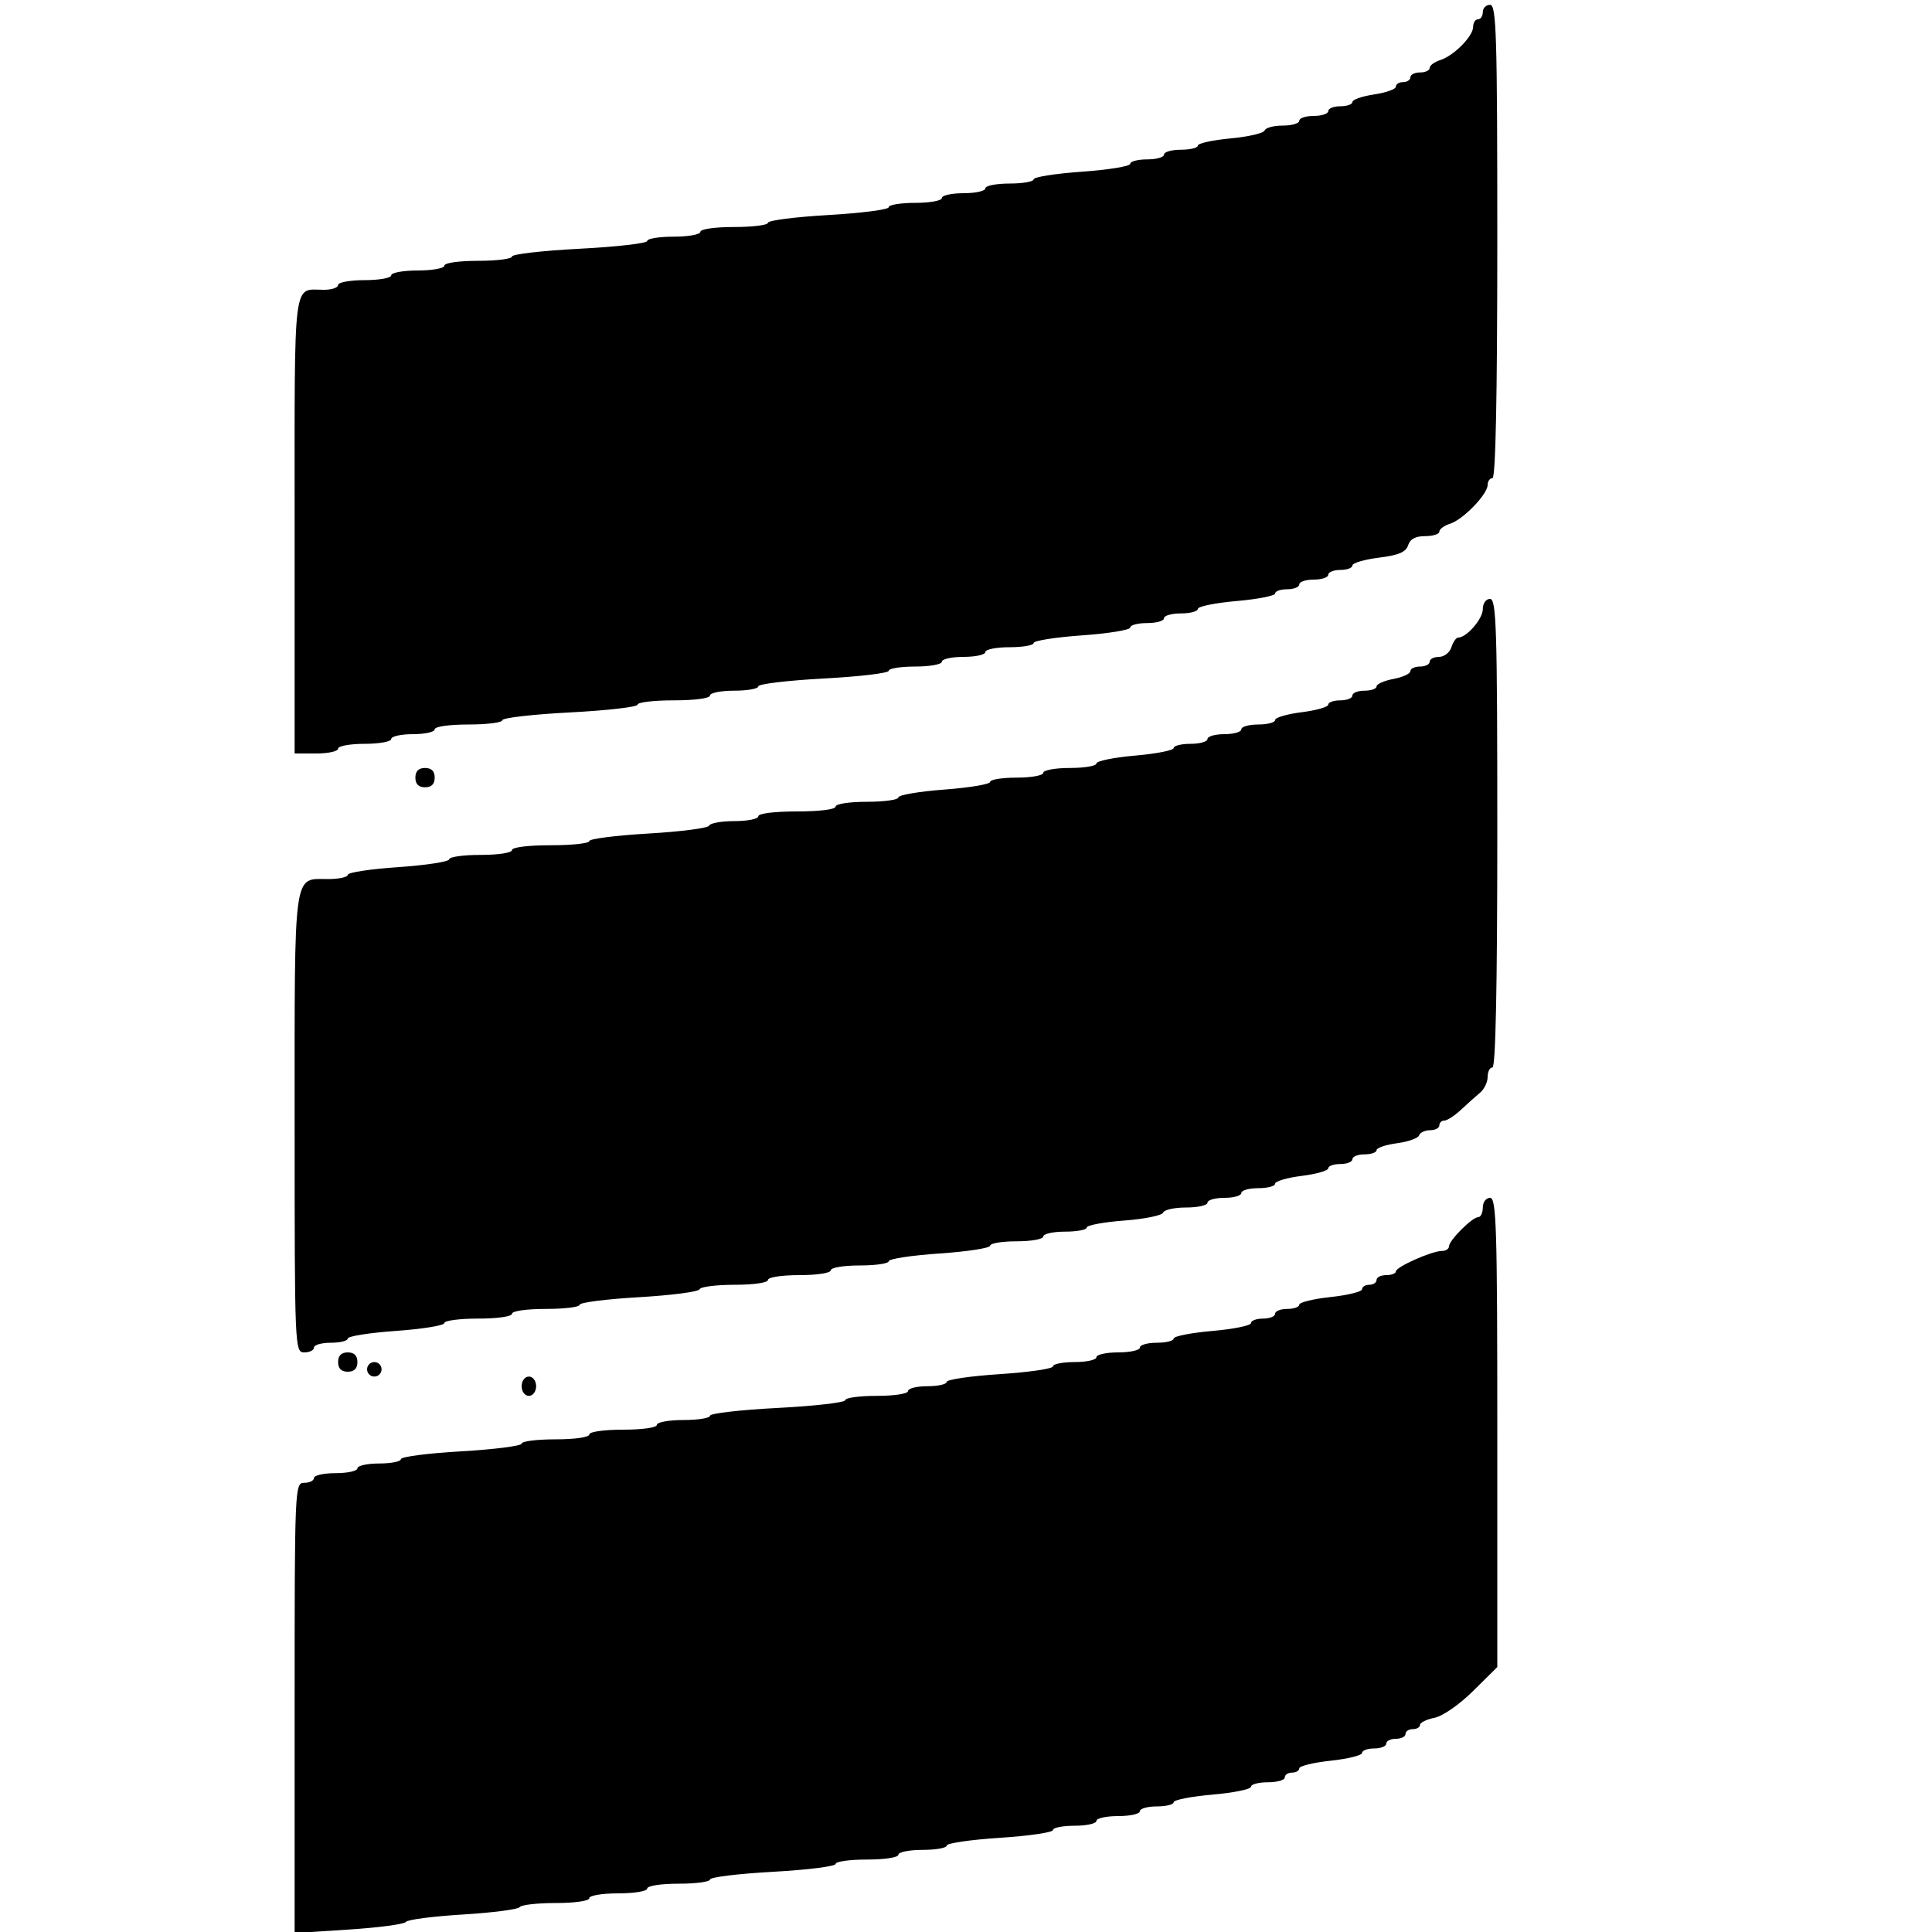
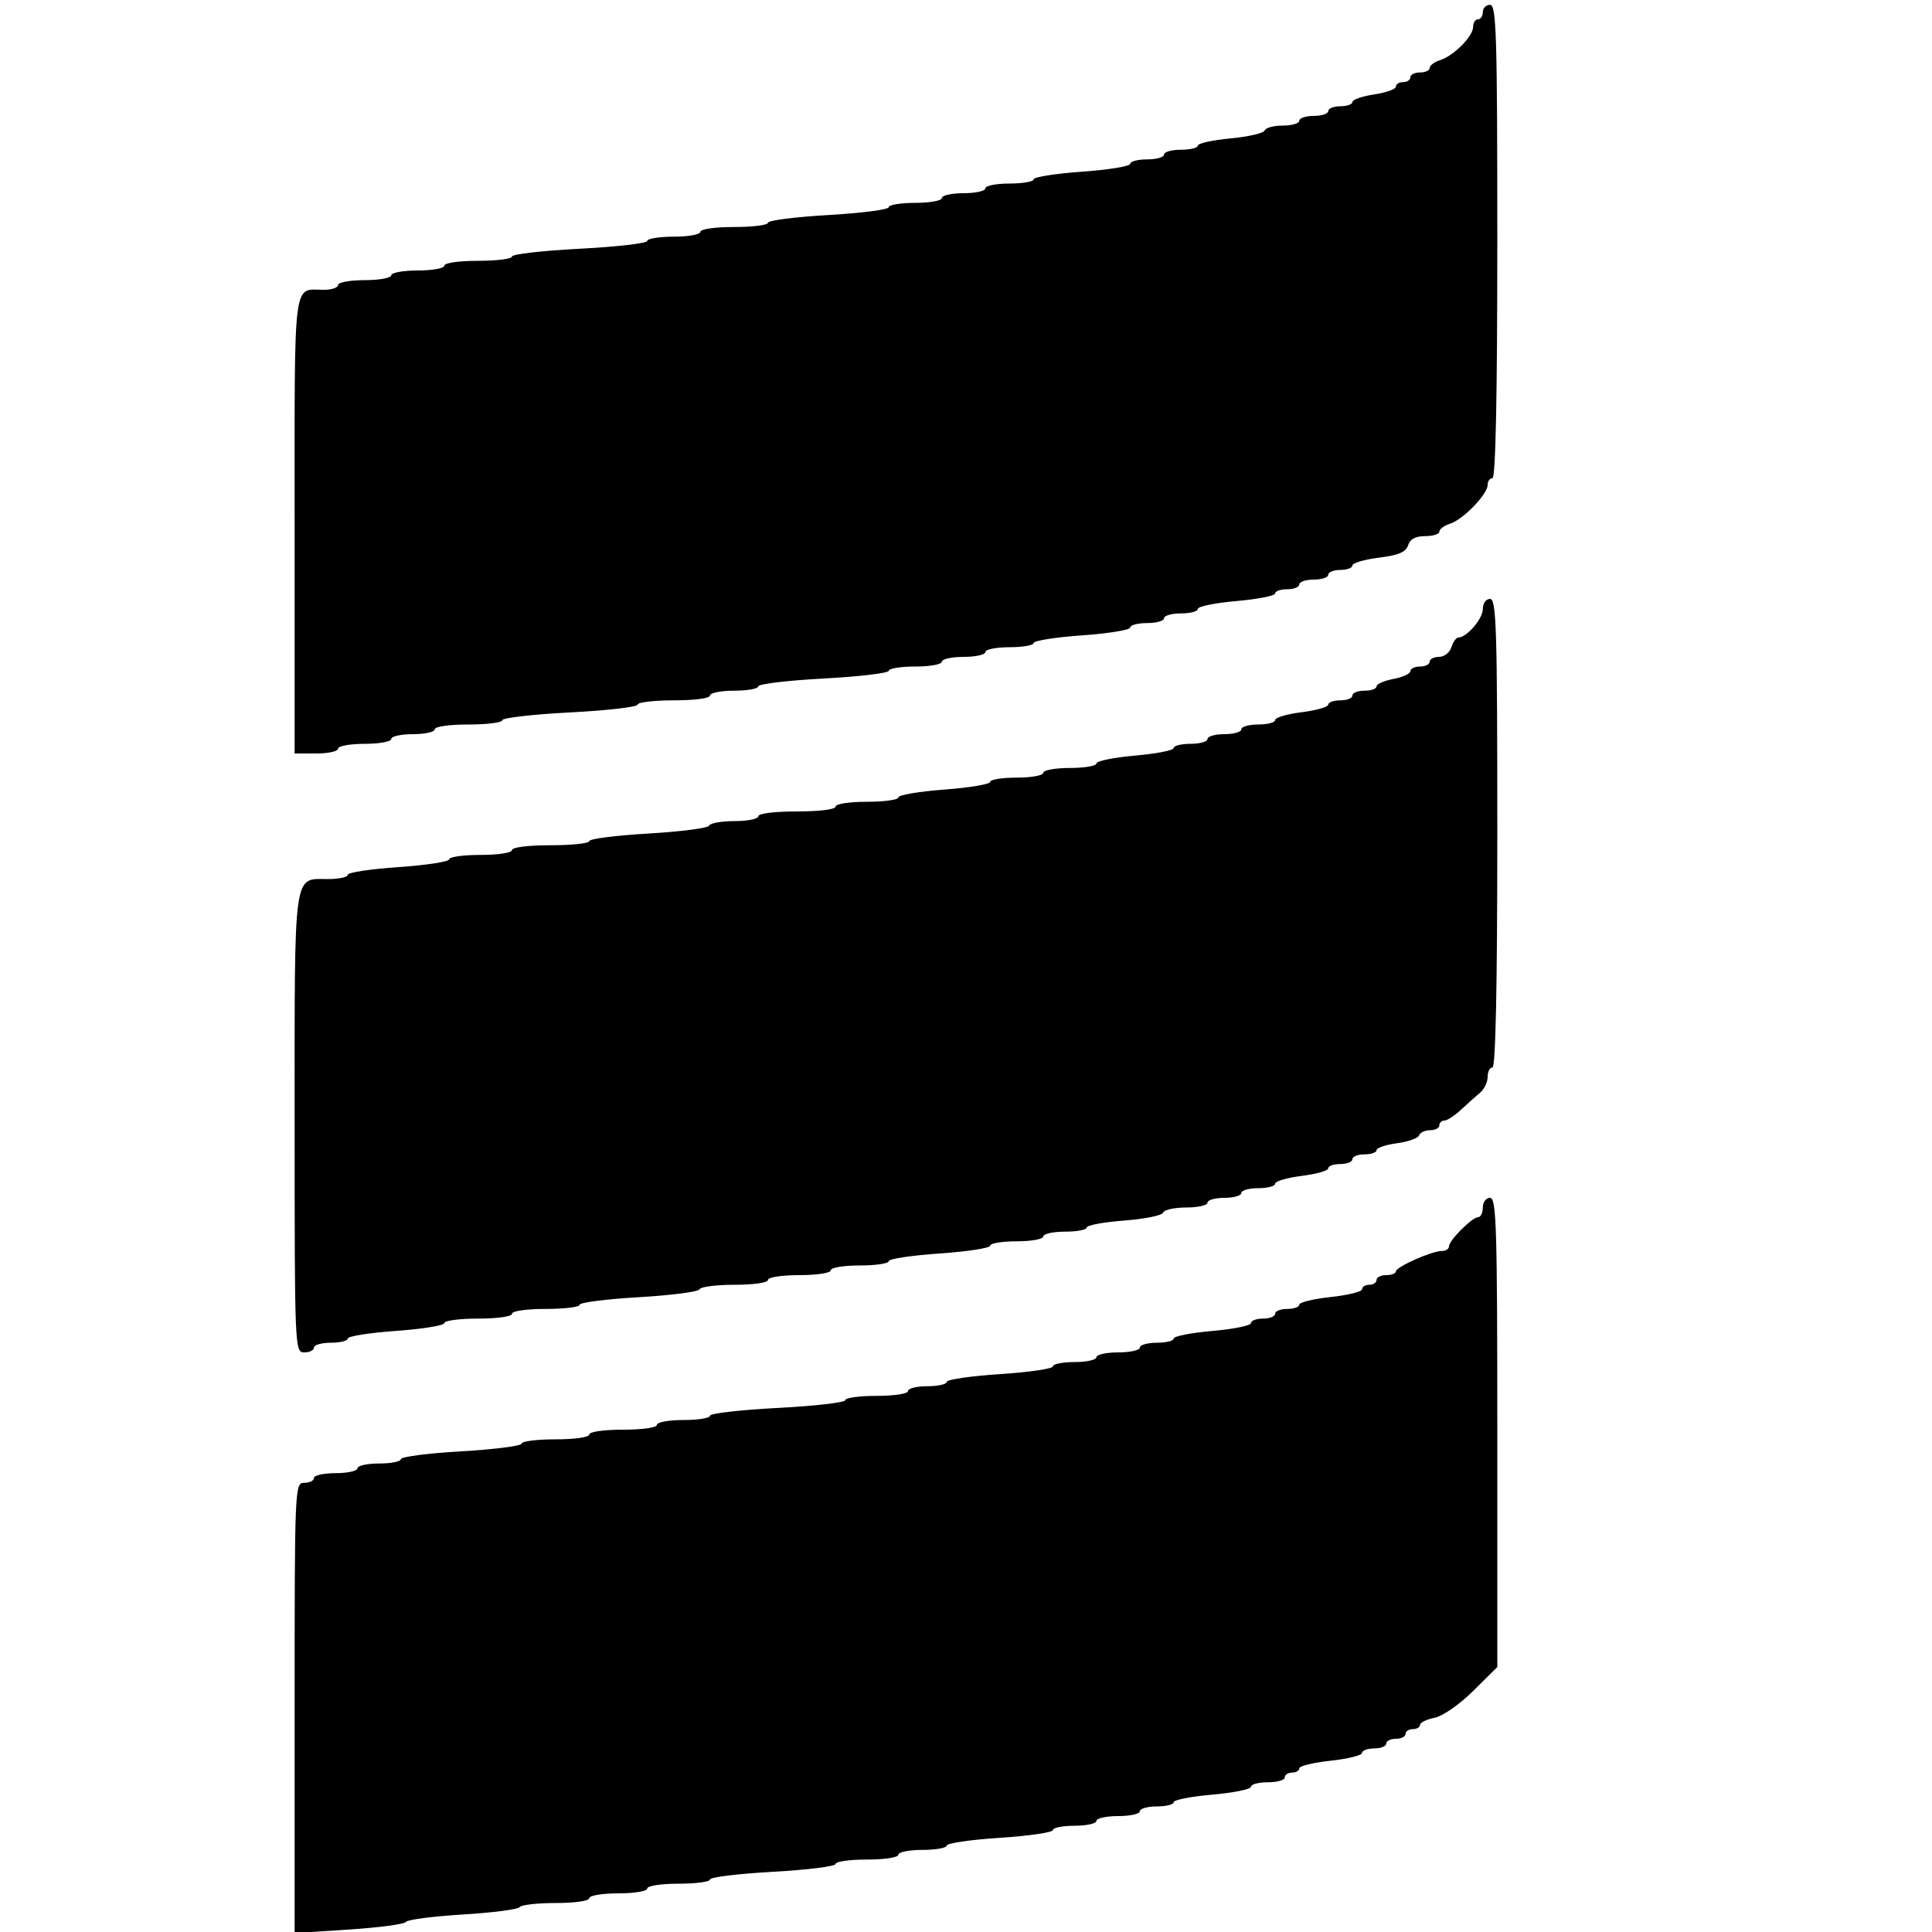
- <svg xmlns="http://www.w3.org/2000/svg" id="svg" version="1.1" width="400" height="400" style="display: block;">
+ <svg xmlns="http://www.w3.org/2000/svg" style="display: block;" height="400" width="400" version="1.1" id="svg">
+   <defs id="defs7" />
  <g id="svgg">
-     <path id="path0" d="M307.000 2.500 C 307.000 3.325,306.550 4.000,306.000 4.000 C 305.450 4.000,305.000 4.695,305.000 5.545 C 305.000 7.507,300.999 11.548,298.165 12.448 C 296.974 12.826,296.000 13.554,296.000 14.067 C 296.000 14.580,295.100 15.000,294.000 15.000 C 292.900 15.000,292.000 15.450,292.000 16.000 C 292.000 16.550,291.325 17.000,290.500 17.000 C 289.675 17.000,289.000 17.422,289.000 17.939 C 289.000 18.455,286.975 19.181,284.500 19.552 C 282.025 19.923,280.000 20.626,280.000 21.114 C 280.000 21.601,278.875 22.000,277.500 22.000 C 276.125 22.000,275.000 22.450,275.000 23.000 C 275.000 23.550,273.650 24.000,272.000 24.000 C 270.350 24.000,269.000 24.450,269.000 25.000 C 269.000 25.550,267.462 26.000,265.583 26.000 C 263.704 26.000,262.014 26.457,261.828 27.015 C 261.642 27.573,258.455 28.313,254.745 28.659 C 251.035 29.006,248.000 29.674,248.000 30.145 C 248.000 30.615,246.425 31.000,244.500 31.000 C 242.575 31.000,241.000 31.450,241.000 32.000 C 241.000 32.550,239.425 33.000,237.500 33.000 C 235.575 33.000,234.000 33.414,234.000 33.920 C 234.000 34.426,229.500 35.159,224.000 35.549 C 218.500 35.939,214.000 36.650,214.000 37.129 C 214.000 37.608,211.750 38.000,209.000 38.000 C 206.250 38.000,204.000 38.450,204.000 39.000 C 204.000 39.550,201.975 40.000,199.500 40.000 C 197.025 40.000,195.000 40.450,195.000 41.000 C 195.000 41.550,192.525 42.000,189.500 42.000 C 186.475 42.000,184.000 42.405,184.000 42.899 C 184.000 43.394,178.375 44.123,171.500 44.520 C 164.625 44.916,159.000 45.636,159.000 46.120 C 159.000 46.604,155.850 47.000,152.000 47.000 C 148.000 47.000,145.000 47.429,145.000 48.000 C 145.000 48.550,142.525 49.000,139.500 49.000 C 136.475 49.000,134.000 49.399,134.000 49.888 C 134.000 50.376,127.700 51.101,120.000 51.500 C 112.300 51.899,106.000 52.624,106.000 53.112 C 106.000 53.601,102.850 54.000,99.000 54.000 C 95.000 54.000,92.000 54.429,92.000 55.000 C 92.000 55.550,89.525 56.000,86.500 56.000 C 83.475 56.000,81.000 56.450,81.000 57.000 C 81.000 57.550,78.525 58.000,75.500 58.000 C 72.475 58.000,70.000 58.450,70.000 59.000 C 70.000 59.550,68.687 60.000,67.082 60.000 C 60.560 60.000,61.000 56.485,61.000 108.607 L 61.000 156.000 65.500 156.000 C 67.975 156.000,70.000 155.550,70.000 155.000 C 70.000 154.450,72.475 154.000,75.500 154.000 C 78.525 154.000,81.000 153.550,81.000 153.000 C 81.000 152.450,83.025 152.000,85.500 152.000 C 87.975 152.000,90.000 151.550,90.000 151.000 C 90.000 150.429,93.000 150.000,97.000 150.000 C 100.850 150.000,104.000 149.601,104.000 149.112 C 104.000 148.624,110.300 147.899,118.000 147.500 C 125.700 147.101,132.000 146.376,132.000 145.888 C 132.000 145.399,135.375 145.000,139.500 145.000 C 143.833 145.000,147.000 144.578,147.000 144.000 C 147.000 143.450,149.250 143.000,152.000 143.000 C 154.750 143.000,157.000 142.596,157.000 142.102 C 157.000 141.609,163.075 140.880,170.500 140.482 C 177.925 140.084,184.000 139.363,184.000 138.879 C 184.000 138.396,186.475 138.000,189.500 138.000 C 192.525 138.000,195.000 137.550,195.000 137.000 C 195.000 136.450,197.025 136.000,199.500 136.000 C 201.975 136.000,204.000 135.550,204.000 135.000 C 204.000 134.450,206.250 134.000,209.000 134.000 C 211.750 134.000,214.000 133.608,214.000 133.129 C 214.000 132.650,218.500 131.939,224.000 131.549 C 229.500 131.159,234.000 130.426,234.000 129.920 C 234.000 129.414,235.575 129.000,237.500 129.000 C 239.425 129.000,241.000 128.550,241.000 128.000 C 241.000 127.450,242.575 127.000,244.500 127.000 C 246.425 127.000,248.000 126.581,248.000 126.069 C 248.000 125.557,251.600 124.823,256.000 124.440 C 260.400 124.056,264.000 123.350,264.000 122.871 C 264.000 122.392,265.125 122.000,266.500 122.000 C 267.875 122.000,269.000 121.550,269.000 121.000 C 269.000 120.450,270.350 120.000,272.000 120.000 C 273.650 120.000,275.000 119.550,275.000 119.000 C 275.000 118.450,276.125 118.000,277.500 118.000 C 278.875 118.000,280.000 117.582,280.000 117.072 C 280.000 116.562,282.461 115.836,285.468 115.461 C 289.583 114.947,291.084 114.310,291.535 112.889 C 291.943 111.603,293.071 111.000,295.067 111.000 C 296.680 111.000,298.000 110.580,298.000 110.067 C 298.000 109.554,299.003 108.816,300.230 108.427 C 302.930 107.570,308.000 102.329,308.000 100.394 C 308.000 99.627,308.450 99.000,309.000 99.000 C 309.653 99.000,310.000 82.000,310.000 50.000 C 310.000 7.111,309.813 1.000,308.500 1.000 C 307.675 1.000,307.000 1.675,307.000 2.500 M307.000 126.133 C 307.000 128.130,303.646 132.000,301.914 132.000 C 301.486 132.000,300.849 132.900,300.500 134.000 C 300.151 135.100,298.996 136.000,297.933 136.000 C 296.870 136.000,296.000 136.450,296.000 137.000 C 296.000 137.550,295.100 138.000,294.000 138.000 C 292.900 138.000,292.000 138.430,292.000 138.955 C 292.000 139.480,290.425 140.205,288.500 140.566 C 286.575 140.927,285.000 141.623,285.000 142.111 C 285.000 142.600,283.875 143.000,282.500 143.000 C 281.125 143.000,280.000 143.450,280.000 144.000 C 280.000 144.550,278.875 145.000,277.500 145.000 C 276.125 145.000,275.000 145.398,275.000 145.885 C 275.000 146.371,272.525 147.079,269.500 147.457 C 266.475 147.835,264.000 148.562,264.000 149.072 C 264.000 149.582,262.425 150.000,260.500 150.000 C 258.575 150.000,257.000 150.450,257.000 151.000 C 257.000 151.550,255.425 152.000,253.500 152.000 C 251.575 152.000,250.000 152.450,250.000 153.000 C 250.000 153.550,248.425 154.000,246.500 154.000 C 244.575 154.000,243.000 154.392,243.000 154.871 C 243.000 155.350,239.400 156.056,235.000 156.440 C 230.600 156.823,227.000 157.557,227.000 158.069 C 227.000 158.581,224.525 159.000,221.500 159.000 C 218.475 159.000,216.000 159.450,216.000 160.000 C 216.000 160.550,213.525 161.000,210.500 161.000 C 207.475 161.000,205.000 161.396,205.000 161.881 C 205.000 162.366,200.725 163.083,195.500 163.474 C 190.275 163.866,186.000 164.595,186.000 165.093 C 186.000 165.592,183.075 166.000,179.500 166.000 C 175.833 166.000,173.000 166.436,173.000 167.000 C 173.000 167.583,169.667 168.000,165.000 168.000 C 160.333 168.000,157.000 168.417,157.000 169.000 C 157.000 169.550,154.787 170.000,152.083 170.000 C 149.379 170.000,147.017 170.419,146.833 170.932 C 146.650 171.445,140.987 172.183,134.250 172.574 C 127.512 172.964,122.000 173.670,122.000 174.142 C 122.000 174.614,118.400 175.000,114.000 175.000 C 109.333 175.000,106.000 175.417,106.000 176.000 C 106.000 176.564,103.167 177.000,99.500 177.000 C 95.925 177.000,93.000 177.407,93.000 177.904 C 93.000 178.401,88.275 179.130,82.500 179.523 C 76.725 179.917,72.000 180.635,72.000 181.119 C 72.000 181.604,70.168 182.000,67.929 182.000 C 60.649 182.000,61.000 179.442,61.000 232.429 C 61.000 279.333,61.028 280.000,63.000 280.000 C 64.100 280.000,65.000 279.550,65.000 279.000 C 65.000 278.450,66.575 278.000,68.500 278.000 C 70.425 278.000,72.000 277.608,72.000 277.129 C 72.000 276.650,76.500 275.939,82.000 275.549 C 87.500 275.159,92.000 274.426,92.000 273.920 C 92.000 273.414,95.150 273.000,99.000 273.000 C 103.000 273.000,106.000 272.571,106.000 272.000 C 106.000 271.429,109.000 271.000,113.000 271.000 C 116.850 271.000,120.000 270.614,120.000 270.142 C 120.000 269.670,125.513 268.964,132.250 268.574 C 138.988 268.183,144.650 267.445,144.833 266.932 C 145.017 266.419,148.279 266.000,152.083 266.000 C 156.028 266.000,159.000 265.570,159.000 265.000 C 159.000 264.436,161.833 264.000,165.500 264.000 C 169.167 264.000,172.000 263.564,172.000 263.000 C 172.000 262.444,174.667 262.000,178.000 262.000 C 181.300 262.000,184.000 261.604,184.000 261.119 C 184.000 260.635,188.725 259.917,194.500 259.523 C 200.275 259.130,205.000 258.401,205.000 257.904 C 205.000 257.407,207.475 257.000,210.500 257.000 C 213.525 257.000,216.000 256.550,216.000 256.000 C 216.000 255.450,218.025 255.000,220.500 255.000 C 222.975 255.000,225.000 254.615,225.000 254.144 C 225.000 253.674,228.479 253.026,232.730 252.704 C 236.982 252.383,240.619 251.643,240.813 251.060 C 241.008 250.477,243.154 250.000,245.583 250.000 C 248.013 250.000,250.000 249.550,250.000 249.000 C 250.000 248.450,251.575 248.000,253.500 248.000 C 255.425 248.000,257.000 247.550,257.000 247.000 C 257.000 246.450,258.575 246.000,260.500 246.000 C 262.425 246.000,264.000 245.582,264.000 245.072 C 264.000 244.562,266.475 243.835,269.500 243.457 C 272.525 243.079,275.000 242.371,275.000 241.885 C 275.000 241.398,276.125 241.000,277.500 241.000 C 278.875 241.000,280.000 240.550,280.000 240.000 C 280.000 239.450,281.125 239.000,282.500 239.000 C 283.875 239.000,285.000 238.609,285.000 238.132 C 285.000 237.654,286.903 237.008,289.228 236.696 C 291.554 236.384,293.617 235.650,293.812 235.065 C 294.007 234.479,295.029 234.000,296.083 234.000 C 297.137 234.000,298.000 233.550,298.000 233.000 C 298.000 232.450,298.470 232.000,299.045 232.000 C 299.620 232.000,301.174 230.988,302.497 229.750 C 303.821 228.512,305.600 226.920,306.452 226.211 C 307.303 225.501,308.000 224.039,308.000 222.961 C 308.000 221.882,308.450 221.000,309.000 221.000 C 309.653 221.000,310.000 204.167,310.000 172.500 C 310.000 130.056,309.813 124.000,308.500 124.000 C 307.636 124.000,307.000 124.904,307.000 126.133 M86.000 161.000 C 86.000 162.333,86.667 163.000,88.000 163.000 C 89.333 163.000,90.000 162.333,90.000 161.000 C 90.000 159.667,89.333 159.000,88.000 159.000 C 86.667 159.000,86.000 159.667,86.000 161.000 M307.000 250.000 C 307.000 251.100,306.570 252.000,306.045 252.000 C 304.805 252.000,300.000 256.805,300.000 258.045 C 300.000 258.570,299.328 259.000,298.507 259.000 C 296.423 259.000,289.000 262.307,289.000 263.236 C 289.000 263.656,288.100 264.000,287.000 264.000 C 285.900 264.000,285.000 264.450,285.000 265.000 C 285.000 265.550,284.325 266.000,283.500 266.000 C 282.675 266.000,282.000 266.414,282.000 266.920 C 282.000 267.427,279.075 268.154,275.500 268.537 C 271.925 268.920,269.000 269.631,269.000 270.116 C 269.000 270.602,267.875 271.000,266.500 271.000 C 265.125 271.000,264.000 271.450,264.000 272.000 C 264.000 272.550,262.875 273.000,261.500 273.000 C 260.125 273.000,259.000 273.419,259.000 273.931 C 259.000 274.443,255.400 275.177,251.000 275.560 C 246.600 275.944,243.000 276.650,243.000 277.129 C 243.000 277.608,241.425 278.000,239.500 278.000 C 237.575 278.000,236.000 278.450,236.000 279.000 C 236.000 279.550,233.975 280.000,231.500 280.000 C 229.025 280.000,227.000 280.450,227.000 281.000 C 227.000 281.550,224.975 282.000,222.500 282.000 C 220.025 282.000,218.000 282.401,218.000 282.891 C 218.000 283.381,213.050 284.105,207.000 284.500 C 200.950 284.895,196.000 285.619,196.000 286.109 C 196.000 286.599,194.200 287.000,192.000 287.000 C 189.800 287.000,188.000 287.450,188.000 288.000 C 188.000 288.564,185.167 289.000,181.500 289.000 C 177.925 289.000,175.000 289.399,175.000 289.888 C 175.000 290.376,168.700 291.101,161.000 291.500 C 153.300 291.899,147.000 292.624,147.000 293.112 C 147.000 293.601,144.525 294.000,141.500 294.000 C 138.475 294.000,136.000 294.450,136.000 295.000 C 136.000 295.571,133.000 296.000,129.000 296.000 C 125.000 296.000,122.000 296.429,122.000 297.000 C 122.000 297.571,119.000 298.000,115.000 298.000 C 111.150 298.000,108.000 298.396,108.000 298.880 C 108.000 299.364,102.375 300.084,95.500 300.480 C 88.625 300.877,83.000 301.606,83.000 302.101 C 83.000 302.595,80.975 303.000,78.500 303.000 C 76.025 303.000,74.000 303.450,74.000 304.000 C 74.000 304.550,71.975 305.000,69.500 305.000 C 67.025 305.000,65.000 305.450,65.000 306.000 C 65.000 306.550,64.100 307.000,63.000 307.000 C 61.029 307.000,61.000 307.667,61.000 353.609 L 61.000 400.219 72.250 399.490 C 78.438 399.090,83.743 398.379,84.040 397.911 C 84.337 397.444,89.641 396.754,95.825 396.378 C 102.010 396.002,107.306 395.314,107.594 394.848 C 107.882 394.381,111.241 394.000,115.059 394.000 C 119.020 394.000,122.000 393.571,122.000 393.000 C 122.000 392.444,124.667 392.000,128.000 392.000 C 131.333 392.000,134.000 391.556,134.000 391.000 C 134.000 390.436,136.833 390.000,140.500 390.000 C 144.075 390.000,147.000 389.608,147.000 389.128 C 147.000 388.649,152.850 387.933,160.000 387.538 C 167.150 387.142,173.000 386.410,173.000 385.909 C 173.000 385.409,175.925 385.000,179.500 385.000 C 183.167 385.000,186.000 384.564,186.000 384.000 C 186.000 383.450,188.250 383.000,191.000 383.000 C 193.750 383.000,196.000 382.599,196.000 382.109 C 196.000 381.619,200.950 380.895,207.000 380.500 C 213.050 380.105,218.000 379.381,218.000 378.891 C 218.000 378.401,220.025 378.000,222.500 378.000 C 224.975 378.000,227.000 377.550,227.000 377.000 C 227.000 376.450,229.025 376.000,231.500 376.000 C 233.975 376.000,236.000 375.550,236.000 375.000 C 236.000 374.450,237.575 374.000,239.500 374.000 C 241.425 374.000,243.000 373.608,243.000 373.129 C 243.000 372.650,246.600 371.944,251.000 371.560 C 255.400 371.177,259.000 370.443,259.000 369.931 C 259.000 369.419,260.575 369.000,262.500 369.000 C 264.425 369.000,266.000 368.550,266.000 368.000 C 266.000 367.450,266.675 367.000,267.500 367.000 C 268.325 367.000,269.000 366.602,269.000 366.116 C 269.000 365.631,271.925 364.920,275.500 364.537 C 279.075 364.154,282.000 363.427,282.000 362.920 C 282.000 362.414,283.125 362.000,284.500 362.000 C 285.875 362.000,287.000 361.550,287.000 361.000 C 287.000 360.450,287.900 360.000,289.000 360.000 C 290.100 360.000,291.000 359.550,291.000 359.000 C 291.000 358.450,291.675 358.000,292.500 358.000 C 293.325 358.000,294.000 357.606,294.000 357.125 C 294.000 356.644,295.348 355.980,296.995 355.651 C 298.702 355.310,302.142 352.922,304.995 350.100 L 310.000 345.147 310.000 296.574 C 310.000 254.064,309.813 248.000,308.500 248.000 C 307.667 248.000,307.000 248.889,307.000 250.000 M70.000 282.000 C 70.000 283.333,70.667 284.000,72.000 284.000 C 73.333 284.000,74.000 283.333,74.000 282.000 C 74.000 280.667,73.333 280.000,72.000 280.000 C 70.667 280.000,70.000 280.667,70.000 282.000 M76.000 283.500 C 76.000 284.325,76.675 285.000,77.500 285.000 C 78.325 285.000,79.000 284.325,79.000 283.500 C 79.000 282.675,78.325 282.000,77.500 282.000 C 76.675 282.000,76.000 282.675,76.000 283.500 M108.000 287.000 C 108.000 288.111,108.667 289.000,109.500 289.000 C 110.333 289.000,111.000 288.111,111.000 287.000 C 111.000 285.889,110.333 285.000,109.500 285.000 C 108.667 285.000,108.000 285.889,108.000 287.000 " stroke="none" fill="#000000" fill-rule="evenodd" />
+     <path style="fill:#000000;fill-rule:evenodd;stroke:none" d="m 307,2.5 c 0,0.825 -0.45,1.5 -1,1.5 -0.55,0 -1,0.695 -1,1.545 0,1.962 -4.001,6.003 -6.835,6.903 -1.191,0.378 -2.165,1.106 -2.165,1.619 0,0.513 -0.9,0.933 -2,0.933 -1.1,0 -2,0.45 -2,1 0,0.55 -0.675,1 -1.5,1 -0.825,0 -1.5,0.422 -1.5,0.939 0,0.516 -2.025,1.242 -4.5,1.613 -2.475,0.371 -4.5,1.074 -4.5,1.562 0,0.487 -1.125,0.886 -2.5,0.886 -1.375,0 -2.5,0.45 -2.5,1 0,0.55 -1.35,1 -3,1 -1.65,0 -3,0.45 -3,1 0,0.55 -1.538,1 -3.417,1 -1.879,0 -3.569,0.457 -3.755,1.015 -0.186,0.558 -3.373,1.298 -7.083,1.644 -3.71,0.347 -6.745,1.015 -6.745,1.486 0,0.47 -1.575,0.855 -3.5,0.855 -1.925,0 -3.5,0.45 -3.5,1 0,0.55 -1.575,1 -3.5,1 -1.925,0 -3.5,0.414 -3.5,0.92 0,0.506 -4.5,1.239 -10,1.629 -5.5,0.39 -10,1.101 -10,1.58 0,0.479 -2.25,0.871 -5,0.871 -2.75,0 -5,0.45 -5,1 0,0.55 -2.025,1 -4.5,1 -2.475,0 -4.5,0.45 -4.5,1 0,0.55 -2.475,1 -5.5,1 -3.025,0 -5.5,0.405 -5.5,0.899 0,0.495 -5.625,1.224 -12.5,1.621 -6.875,0.396 -12.5,1.116 -12.5,1.6 0,0.484 -3.15,0.88 -7,0.88 -4,0 -7,0.429 -7,1 0,0.55 -2.475,1 -5.5,1 -3.025,0 -5.5,0.399 -5.5,0.888 0,0.488 -6.3,1.213 -14,1.612 -7.7,0.399 -14,1.124 -14,1.612 0,0.489 -3.15,0.888 -7,0.888 -4,0 -7,0.429 -7,1 0,0.55 -2.475,1 -5.5,1 -3.025,0 -5.5,0.45 -5.5,1 0,0.55 -2.475,1 -5.5,1 -3.025,0 -5.5,0.45 -5.5,1 0,0.55 -1.313,1 -2.918,1 C 60.56,60 61,56.485 61,108.607 V 156 h 4.5 c 2.475,0 4.5,-0.45 4.5,-1 0,-0.55 2.475,-1 5.5,-1 3.025,0 5.5,-0.45 5.5,-1 0,-0.55 2.025,-1 4.5,-1 2.475,0 4.5,-0.45 4.5,-1 0,-0.571 3,-1 7,-1 3.85,0 7,-0.399 7,-0.888 0,-0.488 6.3,-1.213 14,-1.612 7.7,-0.399 14,-1.124 14,-1.612 0,-0.489 3.375,-0.888 7.5,-0.888 4.333,0 7.5,-0.422 7.5,-1 0,-0.55 2.25,-1 5,-1 2.75,0 5,-0.404 5,-0.898 0,-0.493 6.075,-1.222 13.5,-1.62 7.425,-0.398 13.5,-1.119 13.5,-1.603 0,-0.483 2.475,-0.879 5.5,-0.879 3.025,0 5.5,-0.45 5.5,-1 0,-0.55 2.025,-1 4.5,-1 2.475,0 4.5,-0.45 4.5,-1 0,-0.55 2.25,-1 5,-1 2.75,0 5,-0.392 5,-0.871 0,-0.479 4.5,-1.19 10,-1.58 5.5,-0.39 10,-1.123 10,-1.629 0,-0.506 1.575,-0.92 3.5,-0.92 1.925,0 3.5,-0.45 3.5,-1 0,-0.55 1.575,-1 3.5,-1 1.925,0 3.5,-0.419 3.5,-0.931 0,-0.512 3.6,-1.246 8,-1.629 4.4,-0.384 8,-1.09 8,-1.569 0,-0.479 1.125,-0.871 2.5,-0.871 1.375,0 2.5,-0.45 2.5,-1 0,-0.55 1.35,-1 3,-1 1.65,0 3,-0.45 3,-1 0,-0.55 1.125,-1 2.5,-1 1.375,0 2.5,-0.418 2.5,-0.928 0,-0.51 2.461,-1.236 5.468,-1.611 4.115,-0.514 5.616,-1.151 6.067,-2.572 0.408,-1.286 1.536,-1.889 3.532,-1.889 1.613,0 2.933,-0.42 2.933,-0.933 0,-0.513 1.003,-1.251 2.23,-1.64 2.7,-0.857 7.77,-6.098 7.77,-8.033 0,-0.767 0.45,-1.394 1,-1.394 0.653,0 1,-17 1,-49 C 310,7.111 309.813,1 308.5,1 307.675,1 307,1.675 307,2.5 m 0,123.633 c 0,1.997 -3.354,5.867 -5.086,5.867 -0.428,0 -1.065,0.9 -1.414,2 -0.349,1.1 -1.504,2 -2.567,2 -1.063,0 -1.933,0.45 -1.933,1 0,0.55 -0.9,1 -2,1 -1.1,0 -2,0.43 -2,0.955 0,0.525 -1.575,1.25 -3.5,1.611 -1.925,0.361 -3.5,1.057 -3.5,1.545 0,0.489 -1.125,0.889 -2.5,0.889 -1.375,0 -2.5,0.45 -2.5,1 0,0.55 -1.125,1 -2.5,1 -1.375,0 -2.5,0.398 -2.5,0.885 0,0.486 -2.475,1.194 -5.5,1.572 -3.025,0.378 -5.5,1.105 -5.5,1.615 0,0.51 -1.575,0.928 -3.5,0.928 -1.925,0 -3.5,0.45 -3.5,1 0,0.55 -1.575,1 -3.5,1 -1.925,0 -3.5,0.45 -3.5,1 0,0.55 -1.575,1 -3.5,1 -1.925,0 -3.5,0.392 -3.5,0.871 0,0.479 -3.6,1.185 -8,1.569 -4.4,0.383 -8,1.117 -8,1.629 0,0.512 -2.475,0.931 -5.5,0.931 -3.025,0 -5.5,0.45 -5.5,1 0,0.55 -2.475,1 -5.5,1 -3.025,0 -5.5,0.396 -5.5,0.881 0,0.485 -4.275,1.202 -9.5,1.593 -5.225,0.392 -9.5,1.121 -9.5,1.619 0,0.499 -2.925,0.907 -6.5,0.907 -3.667,0 -6.5,0.436 -6.5,1 0,0.583 -3.333,1 -8,1 -4.667,0 -8,0.417 -8,1 0,0.55 -2.213,1 -4.917,1 -2.704,0 -5.066,0.419 -5.25,0.932 -0.183,0.513 -5.846,1.251 -12.583,1.642 -6.738,0.39 -12.25,1.096 -12.25,1.568 0,0.472 -3.6,0.858 -8,0.858 -4.667,0 -8,0.417 -8,1 0,0.564 -2.833,1 -6.5,1 -3.575,0 -6.5,0.407 -6.5,0.904 0,0.497 -4.725,1.226 -10.5,1.619 C 76.725,179.917 72,180.635 72,181.119 72,181.604 70.168,182 67.929,182 60.649,182 61,179.442 61,232.429 61,279.333 61.028,280 63,280 c 1.1,0 2,-0.45 2,-1 0,-0.55 1.575,-1 3.5,-1 1.925,0 3.5,-0.392 3.5,-0.871 0,-0.479 4.5,-1.19 10,-1.58 5.5,-0.39 10,-1.123 10,-1.629 0,-0.506 3.15,-0.92 7,-0.92 4,0 7,-0.429 7,-1 0,-0.571 3,-1 7,-1 3.85,0 7,-0.386 7,-0.858 0,-0.472 5.513,-1.178 12.25,-1.568 6.738,-0.391 12.4,-1.129 12.583,-1.642 0.184,-0.513 3.446,-0.932 7.25,-0.932 3.945,0 6.917,-0.43 6.917,-1 0,-0.564 2.833,-1 6.5,-1 3.667,0 6.5,-0.436 6.5,-1 0,-0.556 2.667,-1 6,-1 3.3,0 6,-0.396 6,-0.881 0,-0.484 4.725,-1.202 10.5,-1.596 5.775,-0.393 10.5,-1.122 10.5,-1.619 0,-0.497 2.475,-0.904 5.5,-0.904 3.025,0 5.5,-0.45 5.5,-1 0,-0.55 2.025,-1 4.5,-1 2.475,0 4.5,-0.385 4.5,-0.856 0,-0.47 3.479,-1.118 7.73,-1.44 4.252,-0.321 7.889,-1.061 8.083,-1.644 0.195,-0.583 2.341,-1.06 4.77,-1.06 2.43,0 4.417,-0.45 4.417,-1 0,-0.55 1.575,-1 3.5,-1 1.925,0 3.5,-0.45 3.5,-1 0,-0.55 1.575,-1 3.5,-1 1.925,0 3.5,-0.418 3.5,-0.928 0,-0.51 2.475,-1.237 5.5,-1.615 3.025,-0.378 5.5,-1.086 5.5,-1.572 0,-0.487 1.125,-0.885 2.5,-0.885 1.375,0 2.5,-0.45 2.5,-1 0,-0.55 1.125,-1 2.5,-1 1.375,0 2.5,-0.391 2.5,-0.868 0,-0.478 1.903,-1.124 4.228,-1.436 2.326,-0.312 4.389,-1.046 4.584,-1.631 0.195,-0.586 1.217,-1.065 2.271,-1.065 1.054,0 1.917,-0.45 1.917,-1 0,-0.55 0.47,-1 1.045,-1 0.575,0 2.129,-1.012 3.452,-2.25 1.324,-1.238 3.103,-2.83 3.955,-3.539 0.851,-0.71 1.548,-2.172 1.548,-3.25 0,-1.079 0.45,-1.961 1,-1.961 0.653,0 1,-16.833 1,-48.5 0,-42.444 -0.187,-48.5 -1.5,-48.5 -0.864,0 -1.5,0.904 -1.5,2.133 M 307,250 c 0,1.1 -0.43,2 -0.955,2 -1.24,0 -6.045,4.805 -6.045,6.045 0,0.525 -0.672,0.955 -1.493,0.955 -2.084,0 -9.507,3.307 -9.507,4.236 0,0.42 -0.9,0.764 -2,0.764 -1.1,0 -2,0.45 -2,1 0,0.55 -0.675,1 -1.5,1 -0.825,0 -1.5,0.414 -1.5,0.92 0,0.507 -2.925,1.234 -6.5,1.617 -3.575,0.383 -6.5,1.094 -6.5,1.579 0,0.486 -1.125,0.884 -2.5,0.884 -1.375,0 -2.5,0.45 -2.5,1 0,0.55 -1.125,1 -2.5,1 -1.375,0 -2.5,0.419 -2.5,0.931 0,0.512 -3.6,1.246 -8,1.629 -4.4,0.384 -8,1.09 -8,1.569 0,0.479 -1.575,0.871 -3.5,0.871 -1.925,0 -3.5,0.45 -3.5,1 0,0.55 -2.025,1 -4.5,1 -2.475,0 -4.5,0.45 -4.5,1 0,0.55 -2.025,1 -4.5,1 -2.475,0 -4.5,0.401 -4.5,0.891 0,0.49 -4.95,1.214 -11,1.609 -6.05,0.395 -11,1.119 -11,1.609 0,0.49 -1.8,0.891 -4,0.891 -2.2,0 -4,0.45 -4,1 0,0.564 -2.833,1 -6.5,1 -3.575,0 -6.5,0.399 -6.5,0.888 0,0.488 -6.3,1.213 -14,1.612 -7.7,0.399 -14,1.124 -14,1.612 0,0.489 -2.475,0.888 -5.5,0.888 -3.025,0 -5.5,0.45 -5.5,1 0,0.571 -3,1 -7,1 -4,0 -7,0.429 -7,1 0,0.571 -3,1 -7,1 -3.85,0 -7,0.396 -7,0.88 0,0.484 -5.625,1.204 -12.5,1.6 -6.875,0.397 -12.5,1.126 -12.5,1.621 0,0.494 -2.025,0.899 -4.5,0.899 -2.475,0 -4.5,0.45 -4.5,1 0,0.55 -2.025,1 -4.5,1 -2.475,0 -4.5,0.45 -4.5,1 0,0.55 -0.9,1 -2,1 -1.971,0 -2,0.667 -2,46.609 v 46.61 l 11.25,-0.729 c 6.188,-0.4 11.493,-1.111 11.79,-1.579 0.297,-0.467 5.601,-1.157 11.785,-1.533 6.185,-0.376 11.481,-1.064 11.769,-1.53 0.288,-0.467 3.647,-0.848 7.465,-0.848 3.961,0 6.941,-0.429 6.941,-1 0,-0.556 2.667,-1 6,-1 3.333,0 6,-0.444 6,-1 0,-0.564 2.833,-1 6.5,-1 3.575,0 6.5,-0.392 6.5,-0.872 0,-0.479 5.85,-1.195 13,-1.59 7.15,-0.396 13,-1.128 13,-1.629 0,-0.5 2.925,-0.909 6.5,-0.909 3.667,0 6.5,-0.436 6.5,-1 0,-0.55 2.25,-1 5,-1 2.75,0 5,-0.401 5,-0.891 0,-0.49 4.95,-1.214 11,-1.609 6.05,-0.395 11,-1.119 11,-1.609 0,-0.49 2.025,-0.891 4.5,-0.891 2.475,0 4.5,-0.45 4.5,-1 0,-0.55 2.025,-1 4.5,-1 2.475,0 4.5,-0.45 4.5,-1 0,-0.55 1.575,-1 3.5,-1 1.925,0 3.5,-0.392 3.5,-0.871 0,-0.479 3.6,-1.185 8,-1.569 4.4,-0.383 8,-1.117 8,-1.629 0,-0.512 1.575,-0.931 3.5,-0.931 1.925,0 3.5,-0.45 3.5,-1 0,-0.55 0.675,-1 1.5,-1 0.825,0 1.5,-0.398 1.5,-0.884 0,-0.485 2.925,-1.196 6.5,-1.579 3.575,-0.383 6.5,-1.11 6.5,-1.617 0,-0.506 1.125,-0.92 2.5,-0.92 1.375,0 2.5,-0.45 2.5,-1 0,-0.55 0.9,-1 2,-1 1.1,0 2,-0.45 2,-1 0,-0.55 0.675,-1 1.5,-1 0.825,0 1.5,-0.394 1.5,-0.875 0,-0.481 1.348,-1.145 2.995,-1.474 1.707,-0.341 5.147,-2.729 8,-5.551 L 310,345.147 V 296.574 C 310,254.064 309.813,248 308.5,248 c -0.833,0 -1.5,0.889 -1.5,2" id="path0" />
  </g>
</svg>
